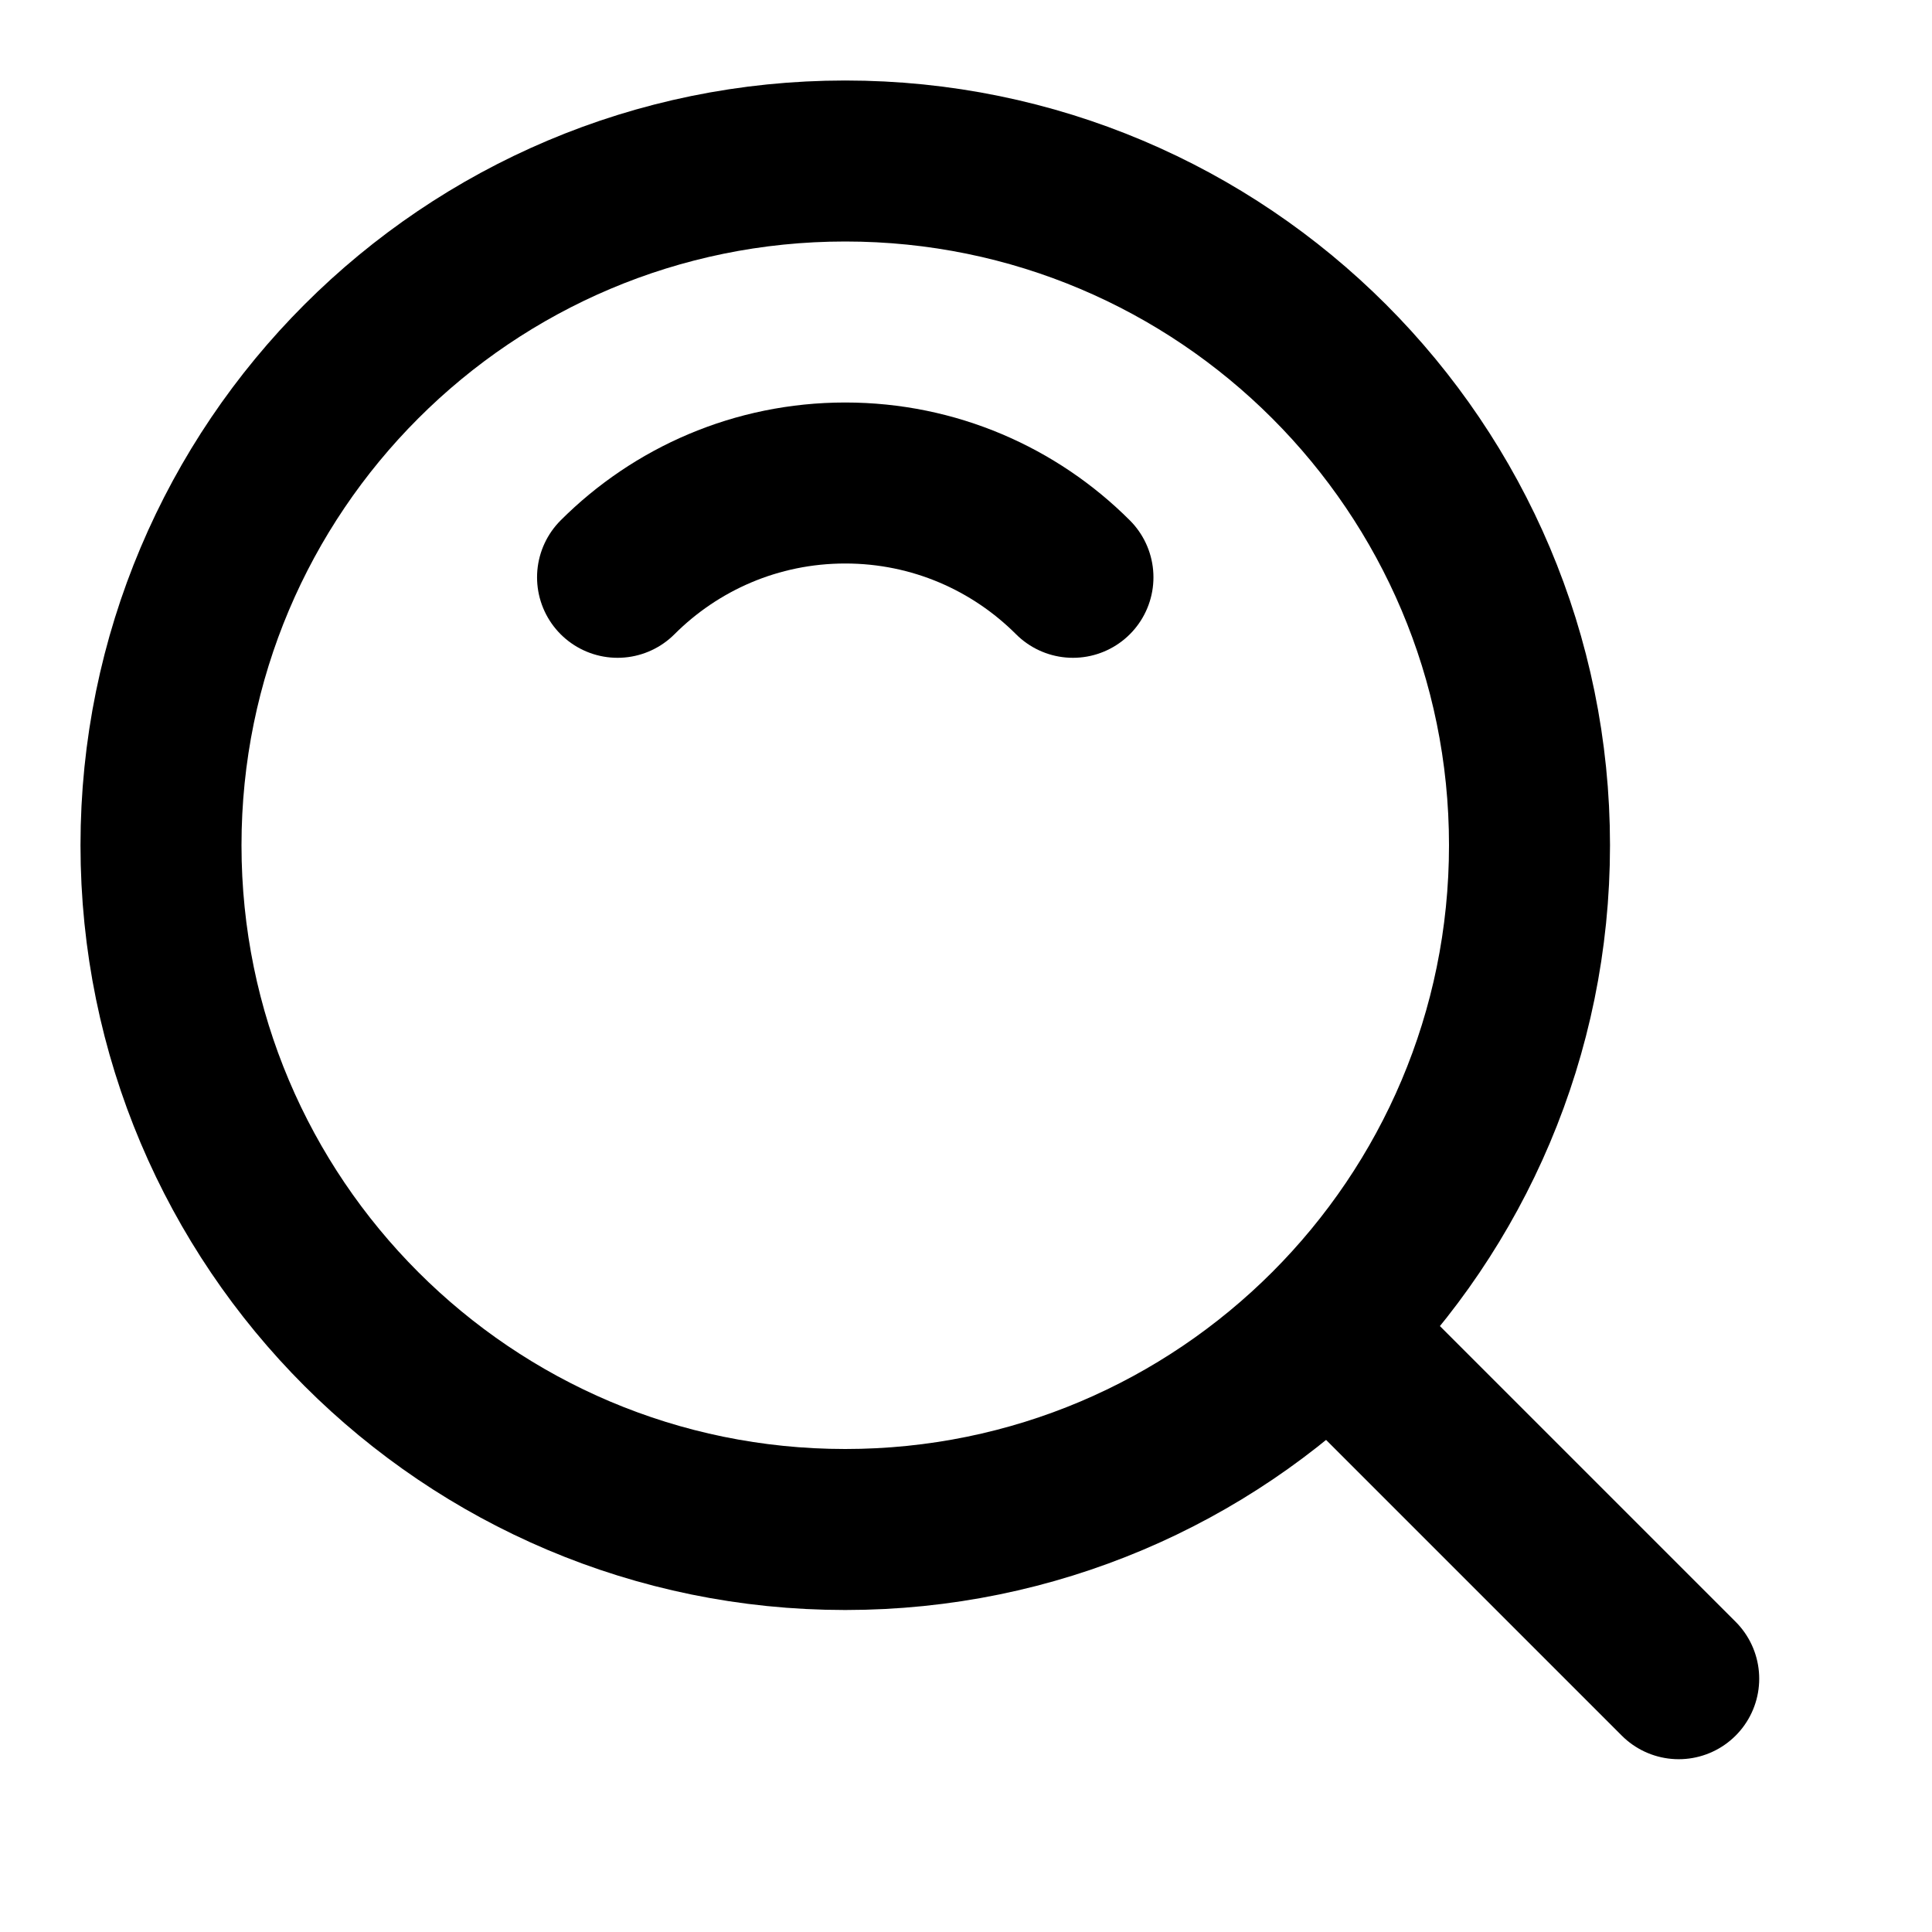
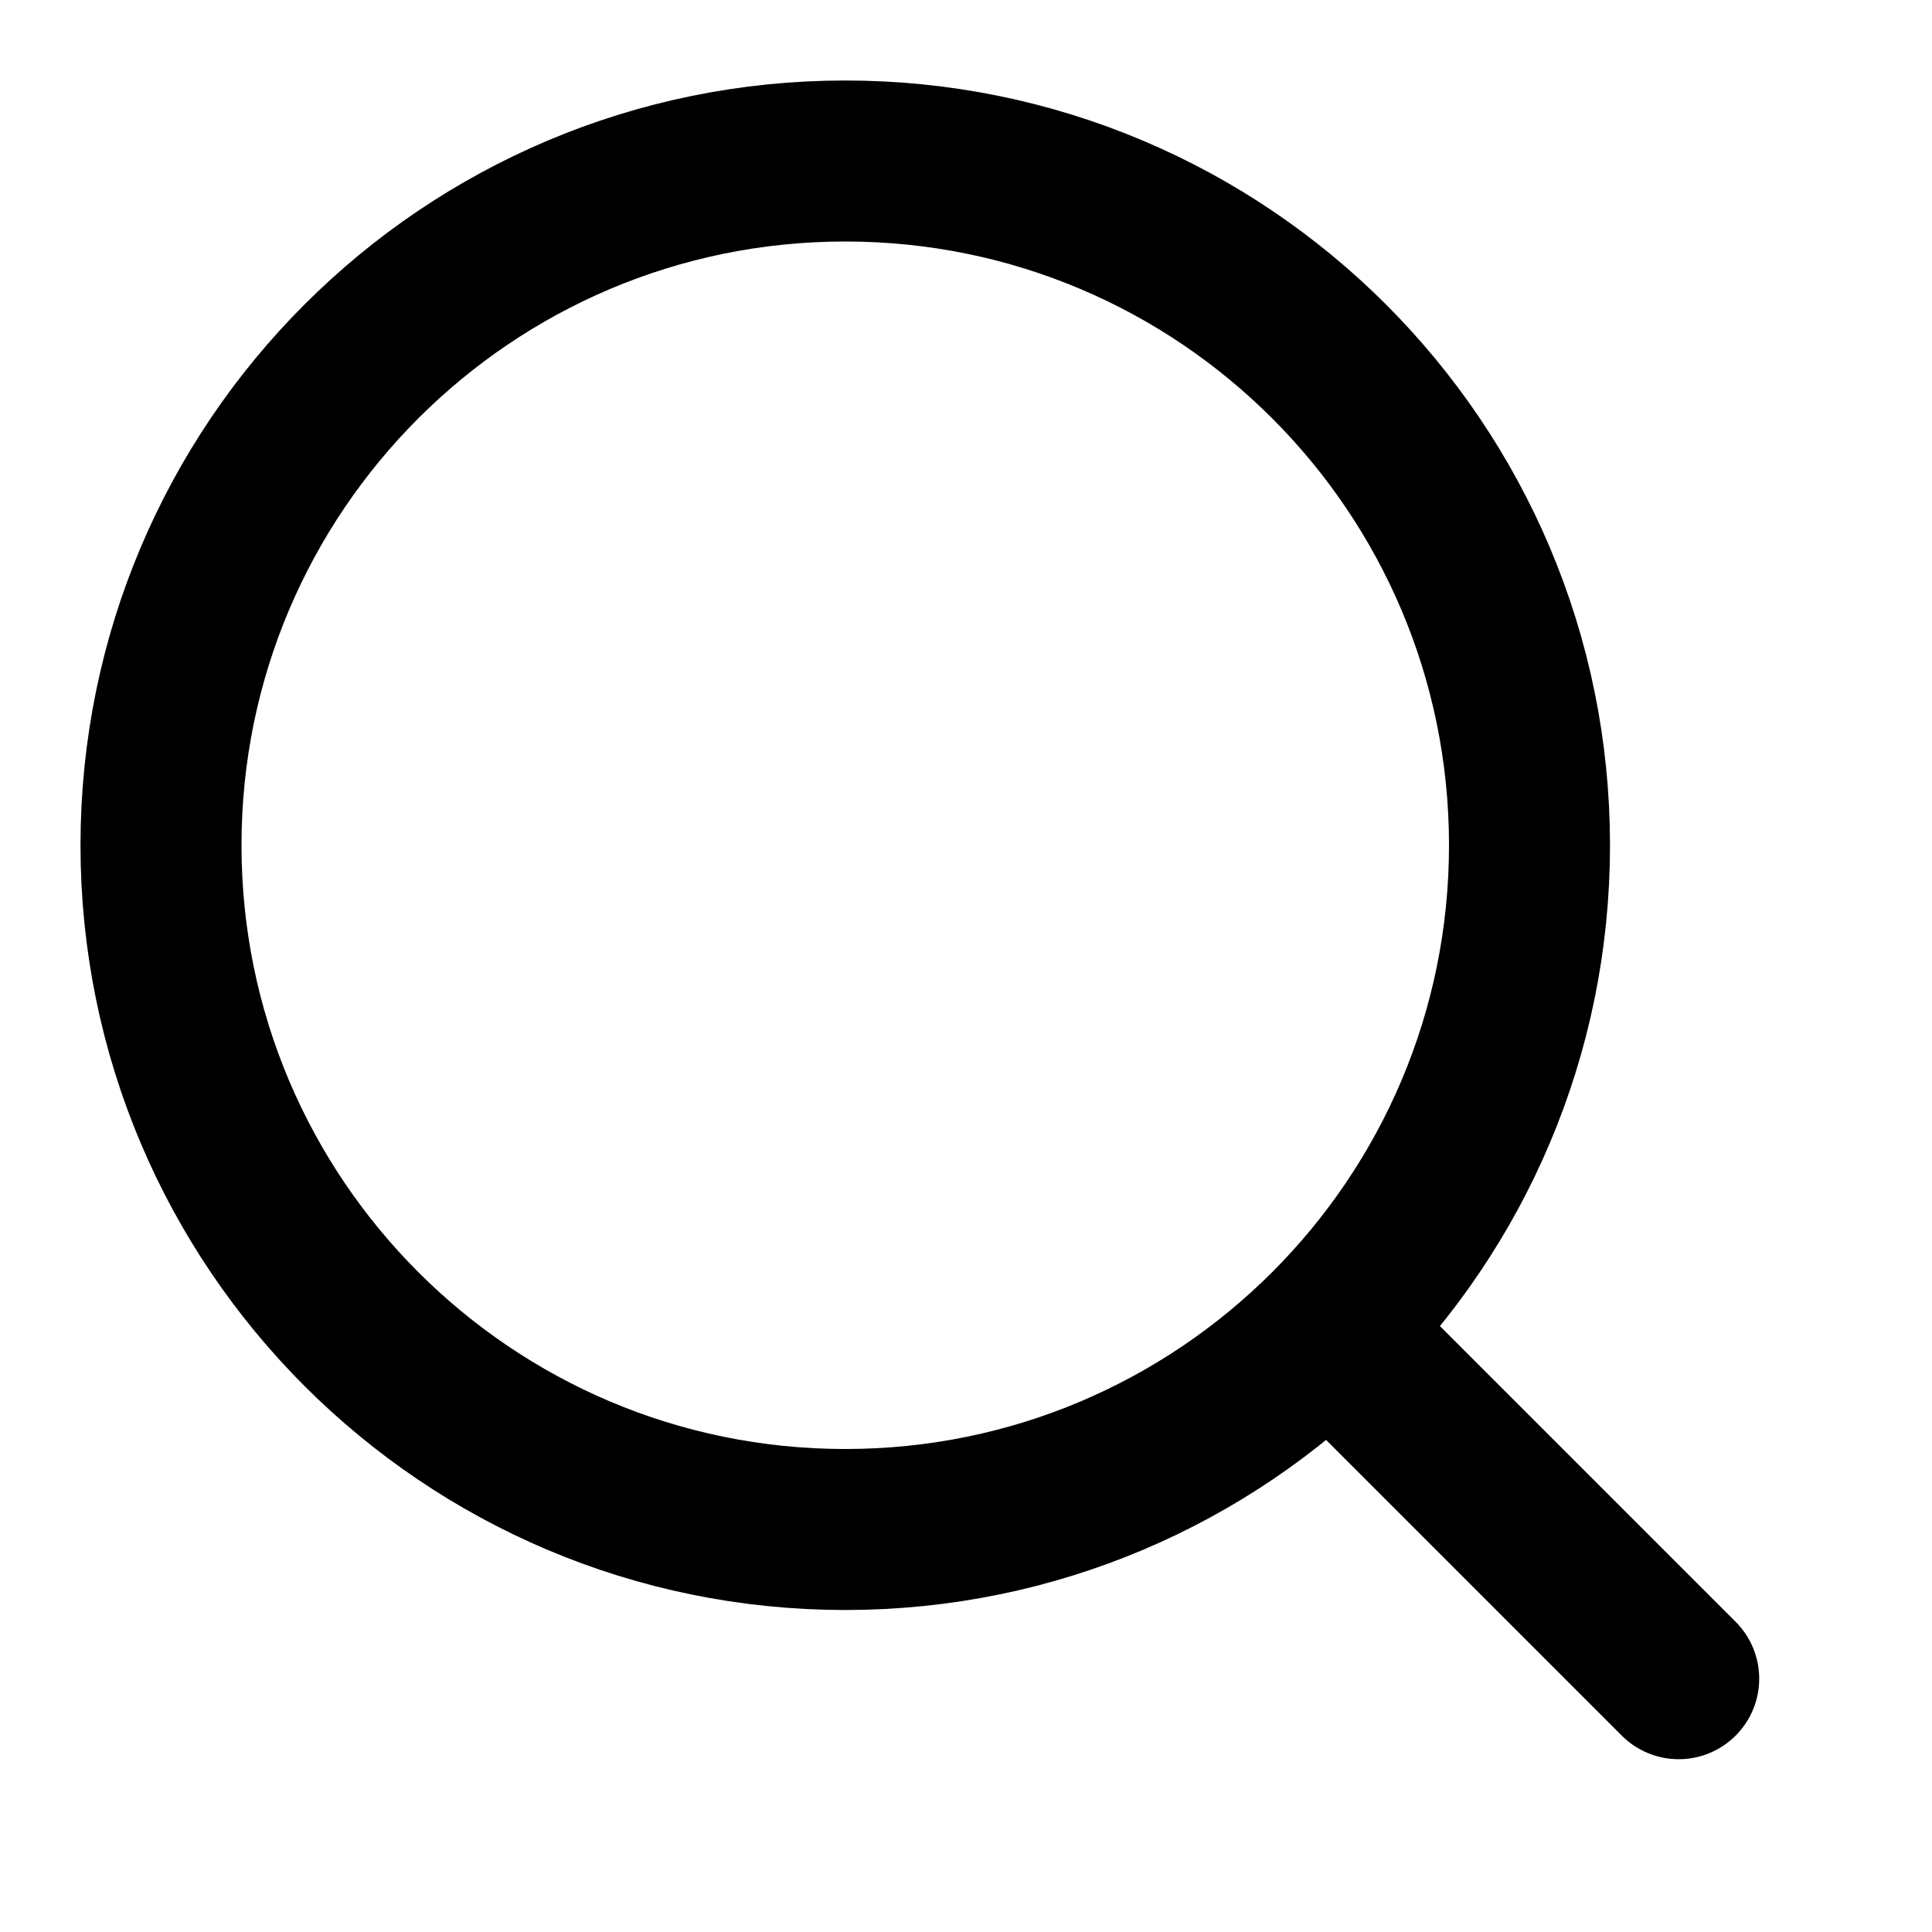
<svg xmlns="http://www.w3.org/2000/svg" width="32" height="32" viewBox="0 0 48 48" fill="none">
  <path d="M21 38C30.389 38 38 30.389 38 21C38 11.611 30.389 4 21 4C11.611 4 4 11.611 4 21C4 30.389 11.611 38 21 38Z" fill="none" stroke="currentColor" stroke-width="4" stroke-linejoin="round" />
-   <path d="M26.657 14.343C25.209 12.895 23.209 12 21 12C18.791 12 16.791 12.895 15.343 14.343" stroke="currentColor" stroke-width="4" stroke-linecap="round" stroke-linejoin="round" />
  <path d="M33.222 33.222L41.707 41.707" stroke="currentColor" stroke-width="4" stroke-linecap="round" stroke-linejoin="round" />
</svg>
